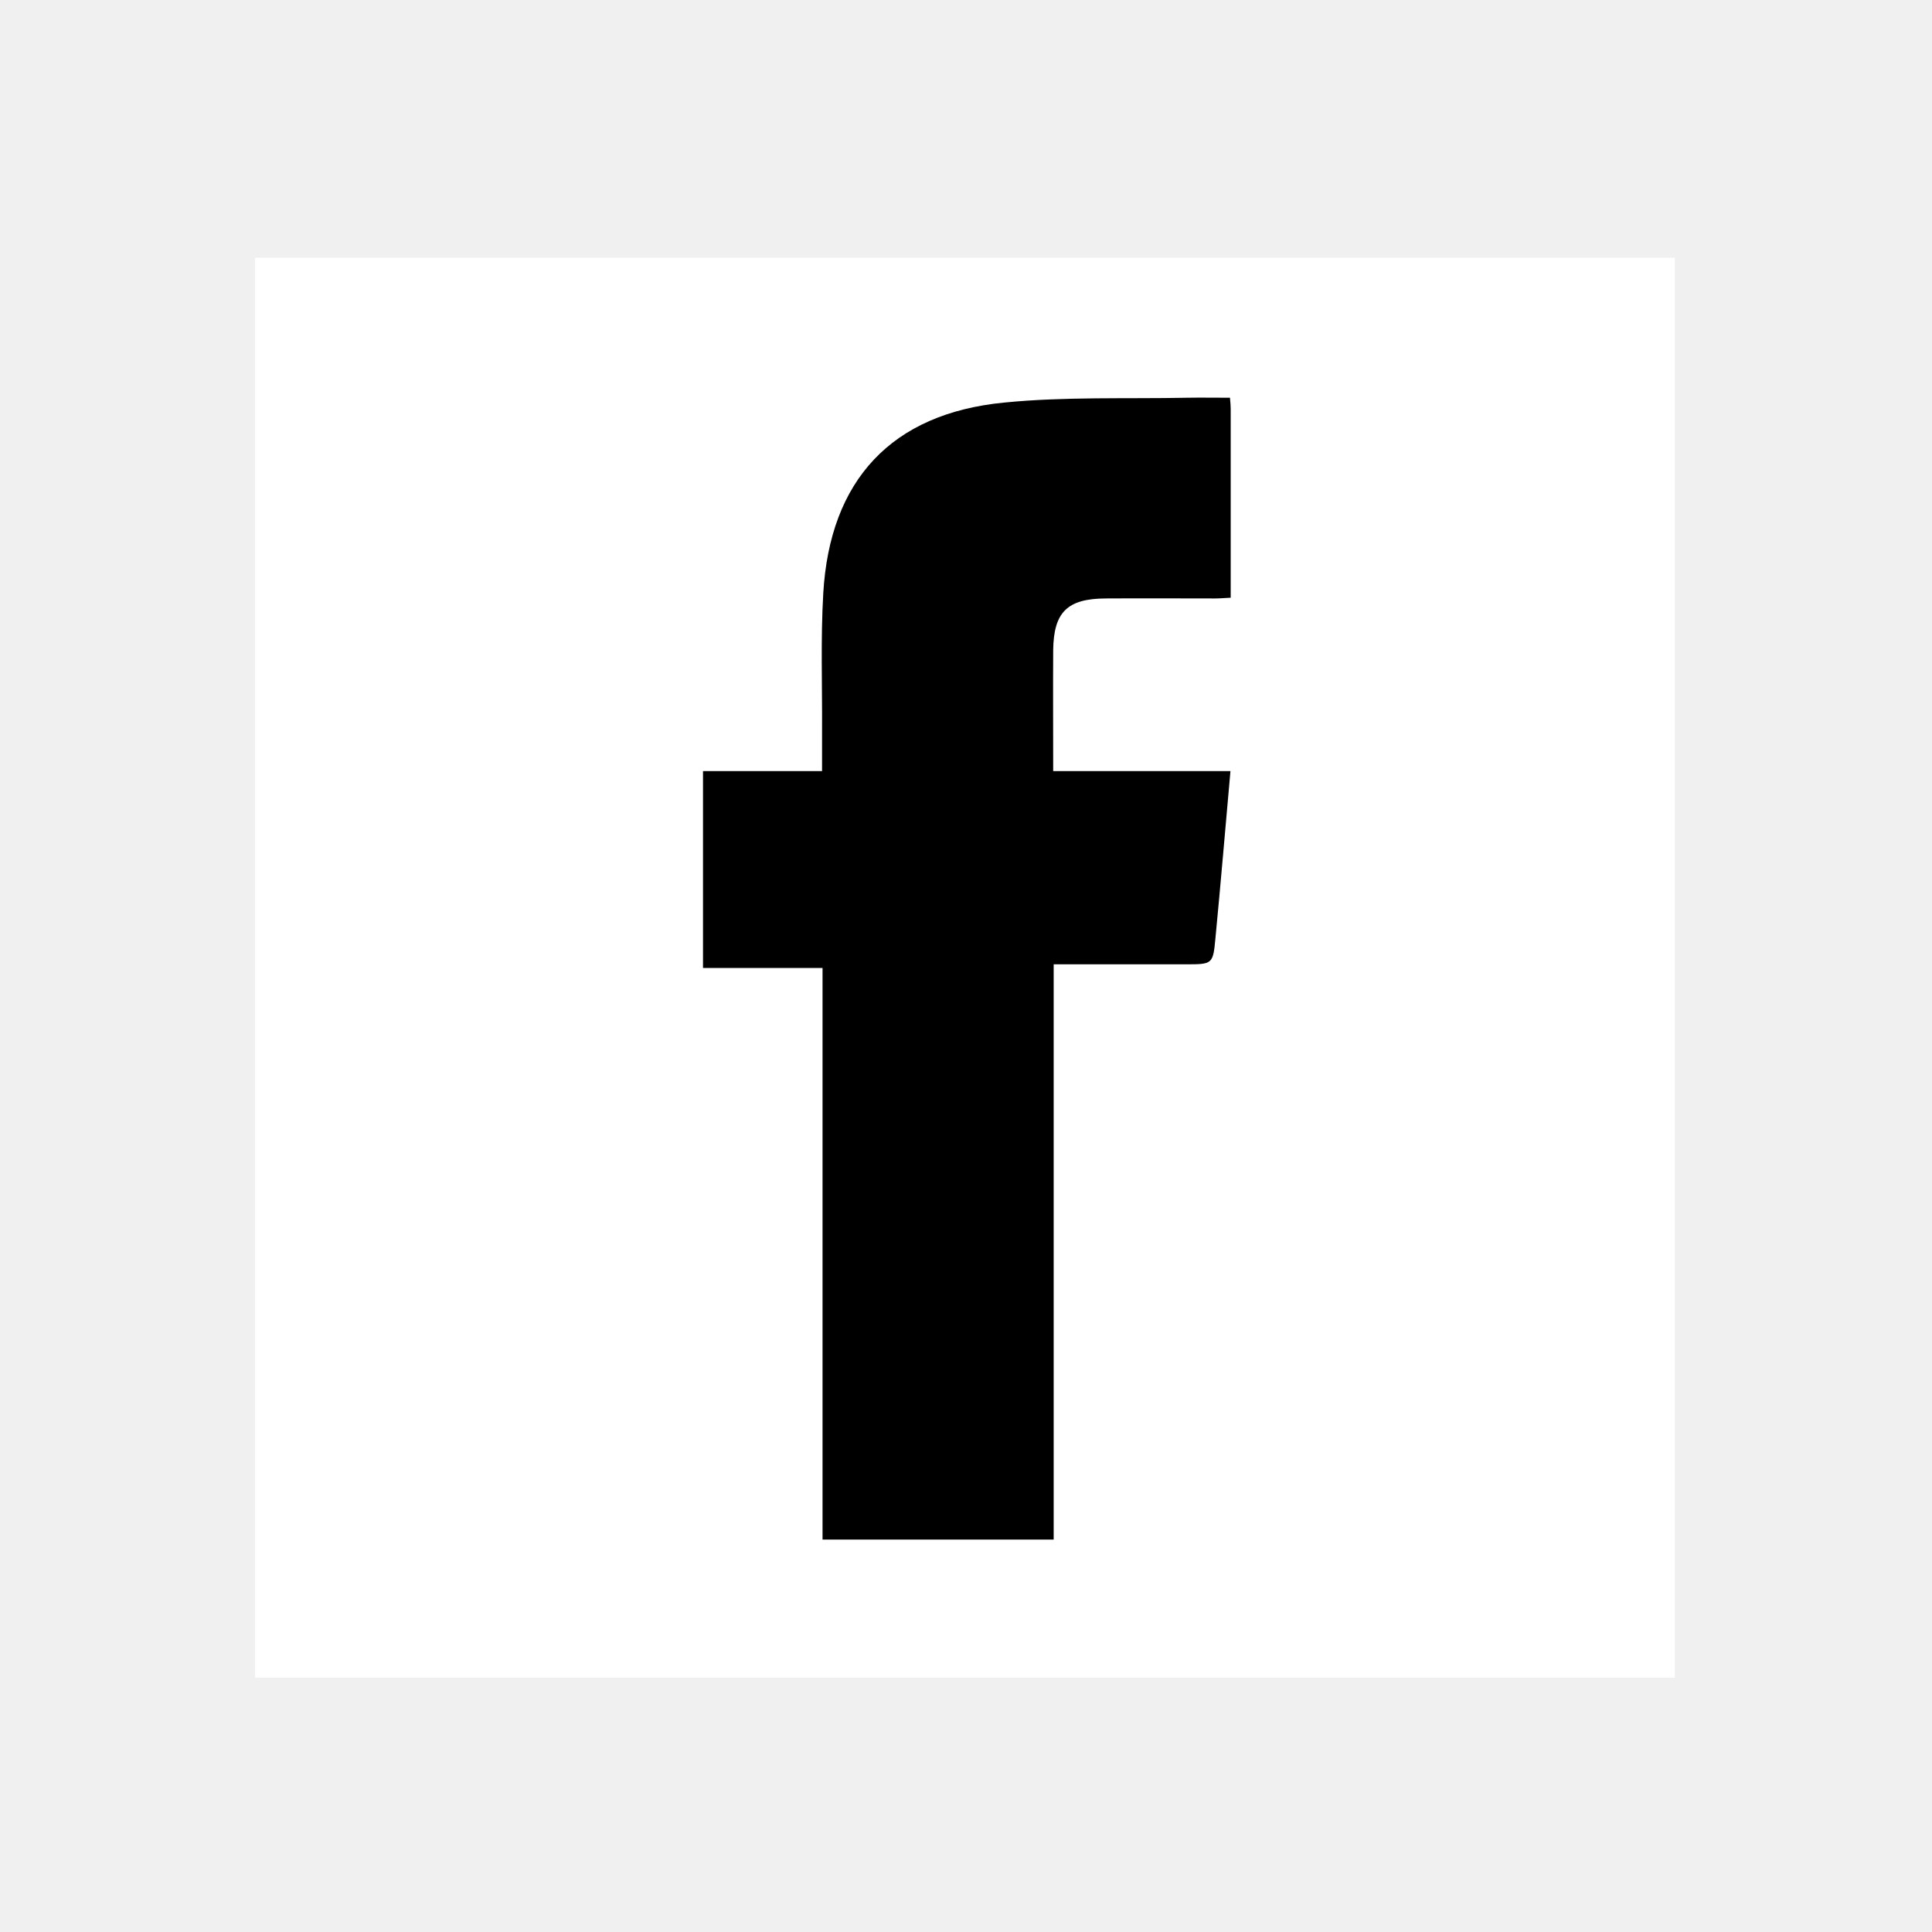
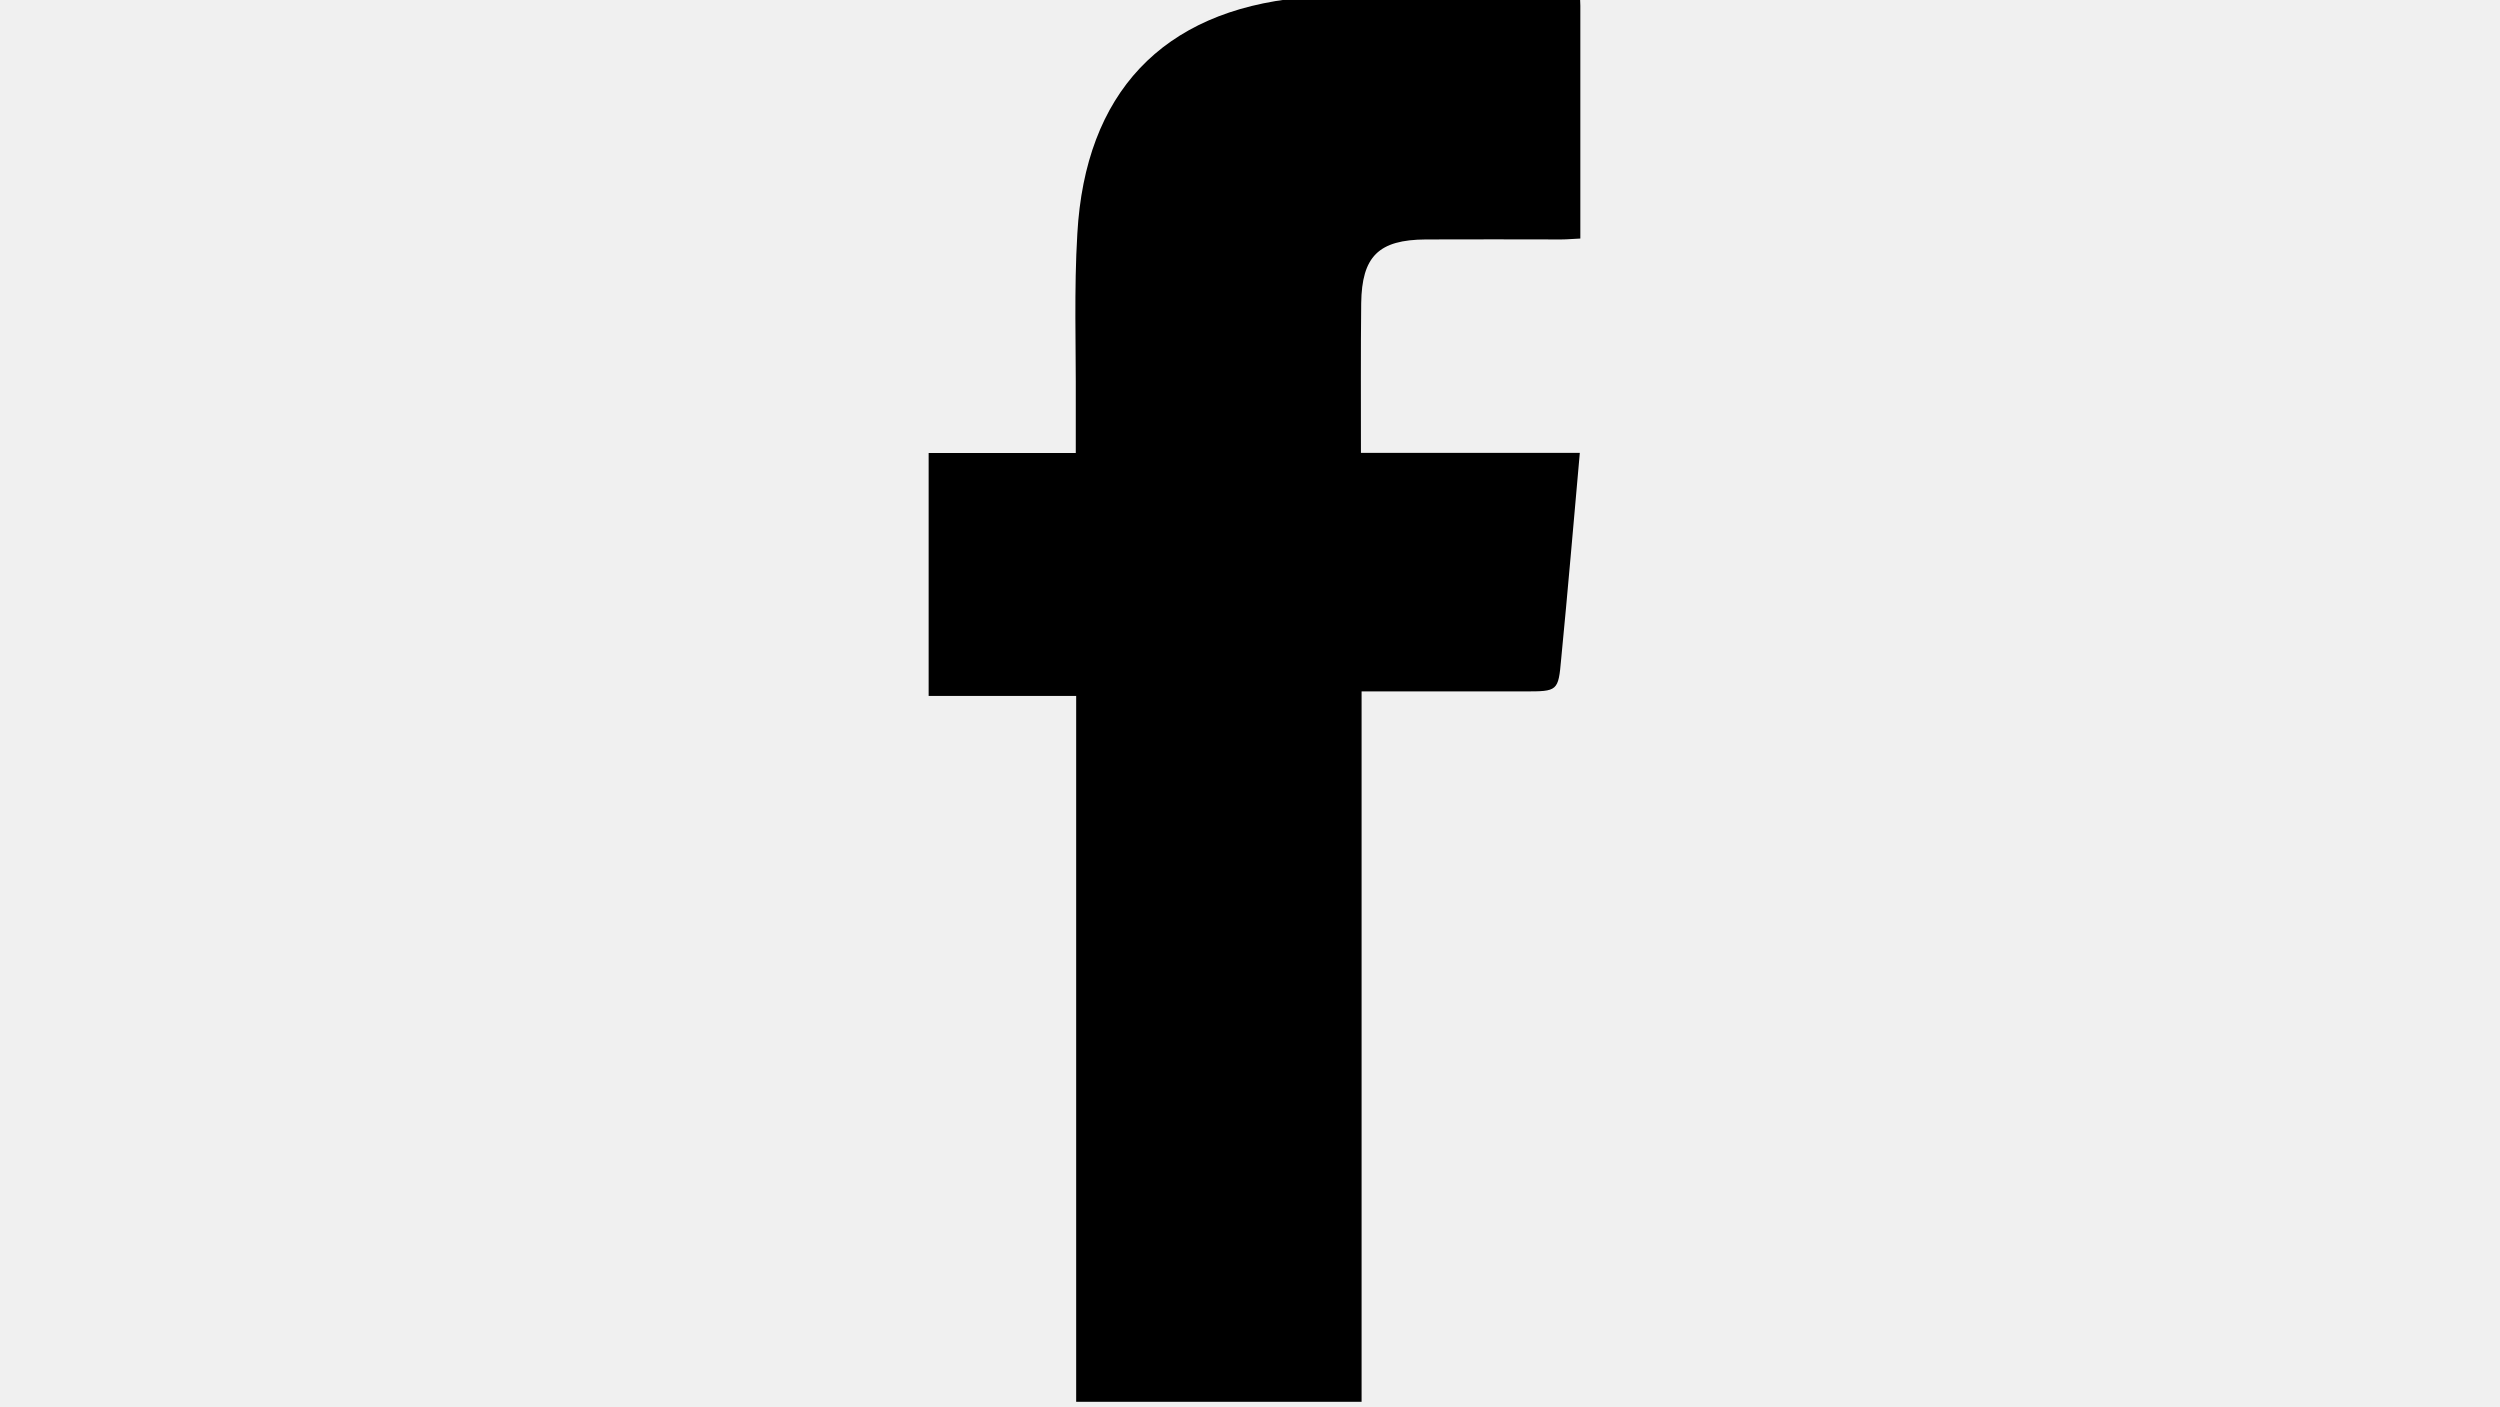
- <svg xmlns="http://www.w3.org/2000/svg" version="1.1" id="Layer_1" x="0px" y="0px" viewBox="0 0 800 800" enable-background="new 0 0 800 800" xml:space="preserve">
+ <svg xmlns="http://www.w3.org/2000/svg" version="1.1" id="Layer_1" x="0px" y="0px" viewBox="0 0 1920 1080" enable-background="new 0 0 1920 1080" xml:space="preserve">
  <g>
-     <path fill="#FFFFFF" d="M105.6,694.7c0-196,0-391.9,0-588c195.9,0,391.8,0,587.9,0c0,195.9,0,391.9,0,588   C497.6,694.7,301.6,694.7,105.6,694.7z M436.1,319.3c0-17.3-0.1-33.7,0-50.1c0.2-15.8,5.8-21.3,21.7-21.4c15.1-0.1,30.2,0,45.4,0   c2,0,4-0.2,6.4-0.3c0-26.5,0-52.3,0-78.1c0-1.3-0.2-2.6-0.3-4.7c-6,0-11.9-0.1-17.8,0c-25.2,0.5-50.6-0.4-75.7,2   c-46.6,4.6-72.2,32.2-74.9,79c-1.1,18.9-0.4,37.9-0.5,56.8c0,5.3,0,10.6,0,16.8c-16.9,0-33.2,0-49.3,0c0,27.5,0,54.2,0,81.5   c16.6,0,32.8,0,49.5,0c0,79.3,0,157.9,0,236.7c32,0,63.5,0,95.7,0c0-79.5,0-158.6,0-238.2c18.6,0,36.6,0,54.6,0   c11.2,0,11.4,0,12.4-11c2.1-22.8,4.1-45.7,6.2-69C485.1,319.3,461.1,319.3,436.1,319.3z" />
-     <path d="M436.1,319.3c24.9,0,49,0,73.4,0c-2.1,23.4-4,46.2-6.2,69c-1,11-1.2,11-12.4,11c-18,0-35.9,0-54.6,0   c0,79.5,0,158.6,0,238.2c-32.2,0-63.6,0-95.7,0c0-78.8,0-157.4,0-236.7c-16.7,0-32.8,0-49.5,0c0-27.4,0-54,0-81.5   c16.1,0,32.4,0,49.3,0c0-6.1,0-11.4,0-16.8c0.1-18.9-0.6-37.9,0.5-56.8c2.7-46.9,28.3-74.5,74.9-79c25-2.5,50.4-1.5,75.7-2   c5.9-0.1,11.8,0,17.8,0c0.2,2.1,0.3,3.4,0.3,4.7c0,25.8,0,51.6,0,78.1c-2.4,0.1-4.4,0.3-6.4,0.3c-15.1,0-30.2-0.1-45.4,0   c-15.9,0.1-21.5,5.7-21.7,21.4C436,285.5,436.1,302,436.1,319.3z" />
+     <path d="M1045.2,347.8c57,0,112.1,0,168.1,0c-4.8,53.6-9.2,105.9-14.3,158.1c-2.2,25.1-2.7,25.1-28.3,25.1c-41.2,0-82.3,0-125,0   c0,182.1,0,363.3,0,545.6c-73.8,0-145.7,0-219.2,0c0-180.5,0-360.5,0-542.1c-38.2,0-75.2,0-113.3,0c0-62.8,0-123.7,0-186.6   c36.8,0,74.1,0,113,0c0-13.9,0-26.1,0-38.5c0.2-43.3-1.4-86.9,1.2-130.1c6.1-107.4,64.8-170.7,171.5-181   c57.3-5.8,115.4-3.4,173.4-4.6c13.6-0.2,27,0,40.7,0c0.5,4.8,0.7,7.8,0.7,10.7c0,59,0,118.3,0,178.8c-5.4,0.2-10,0.7-14.6,0.7   c-34.6,0-69.2-0.2-104,0c-36.5,0.2-49.2,13.1-49.7,49C1045,270.3,1045.2,308.1,1045.2,347.8z" />
  </g>
</svg>
